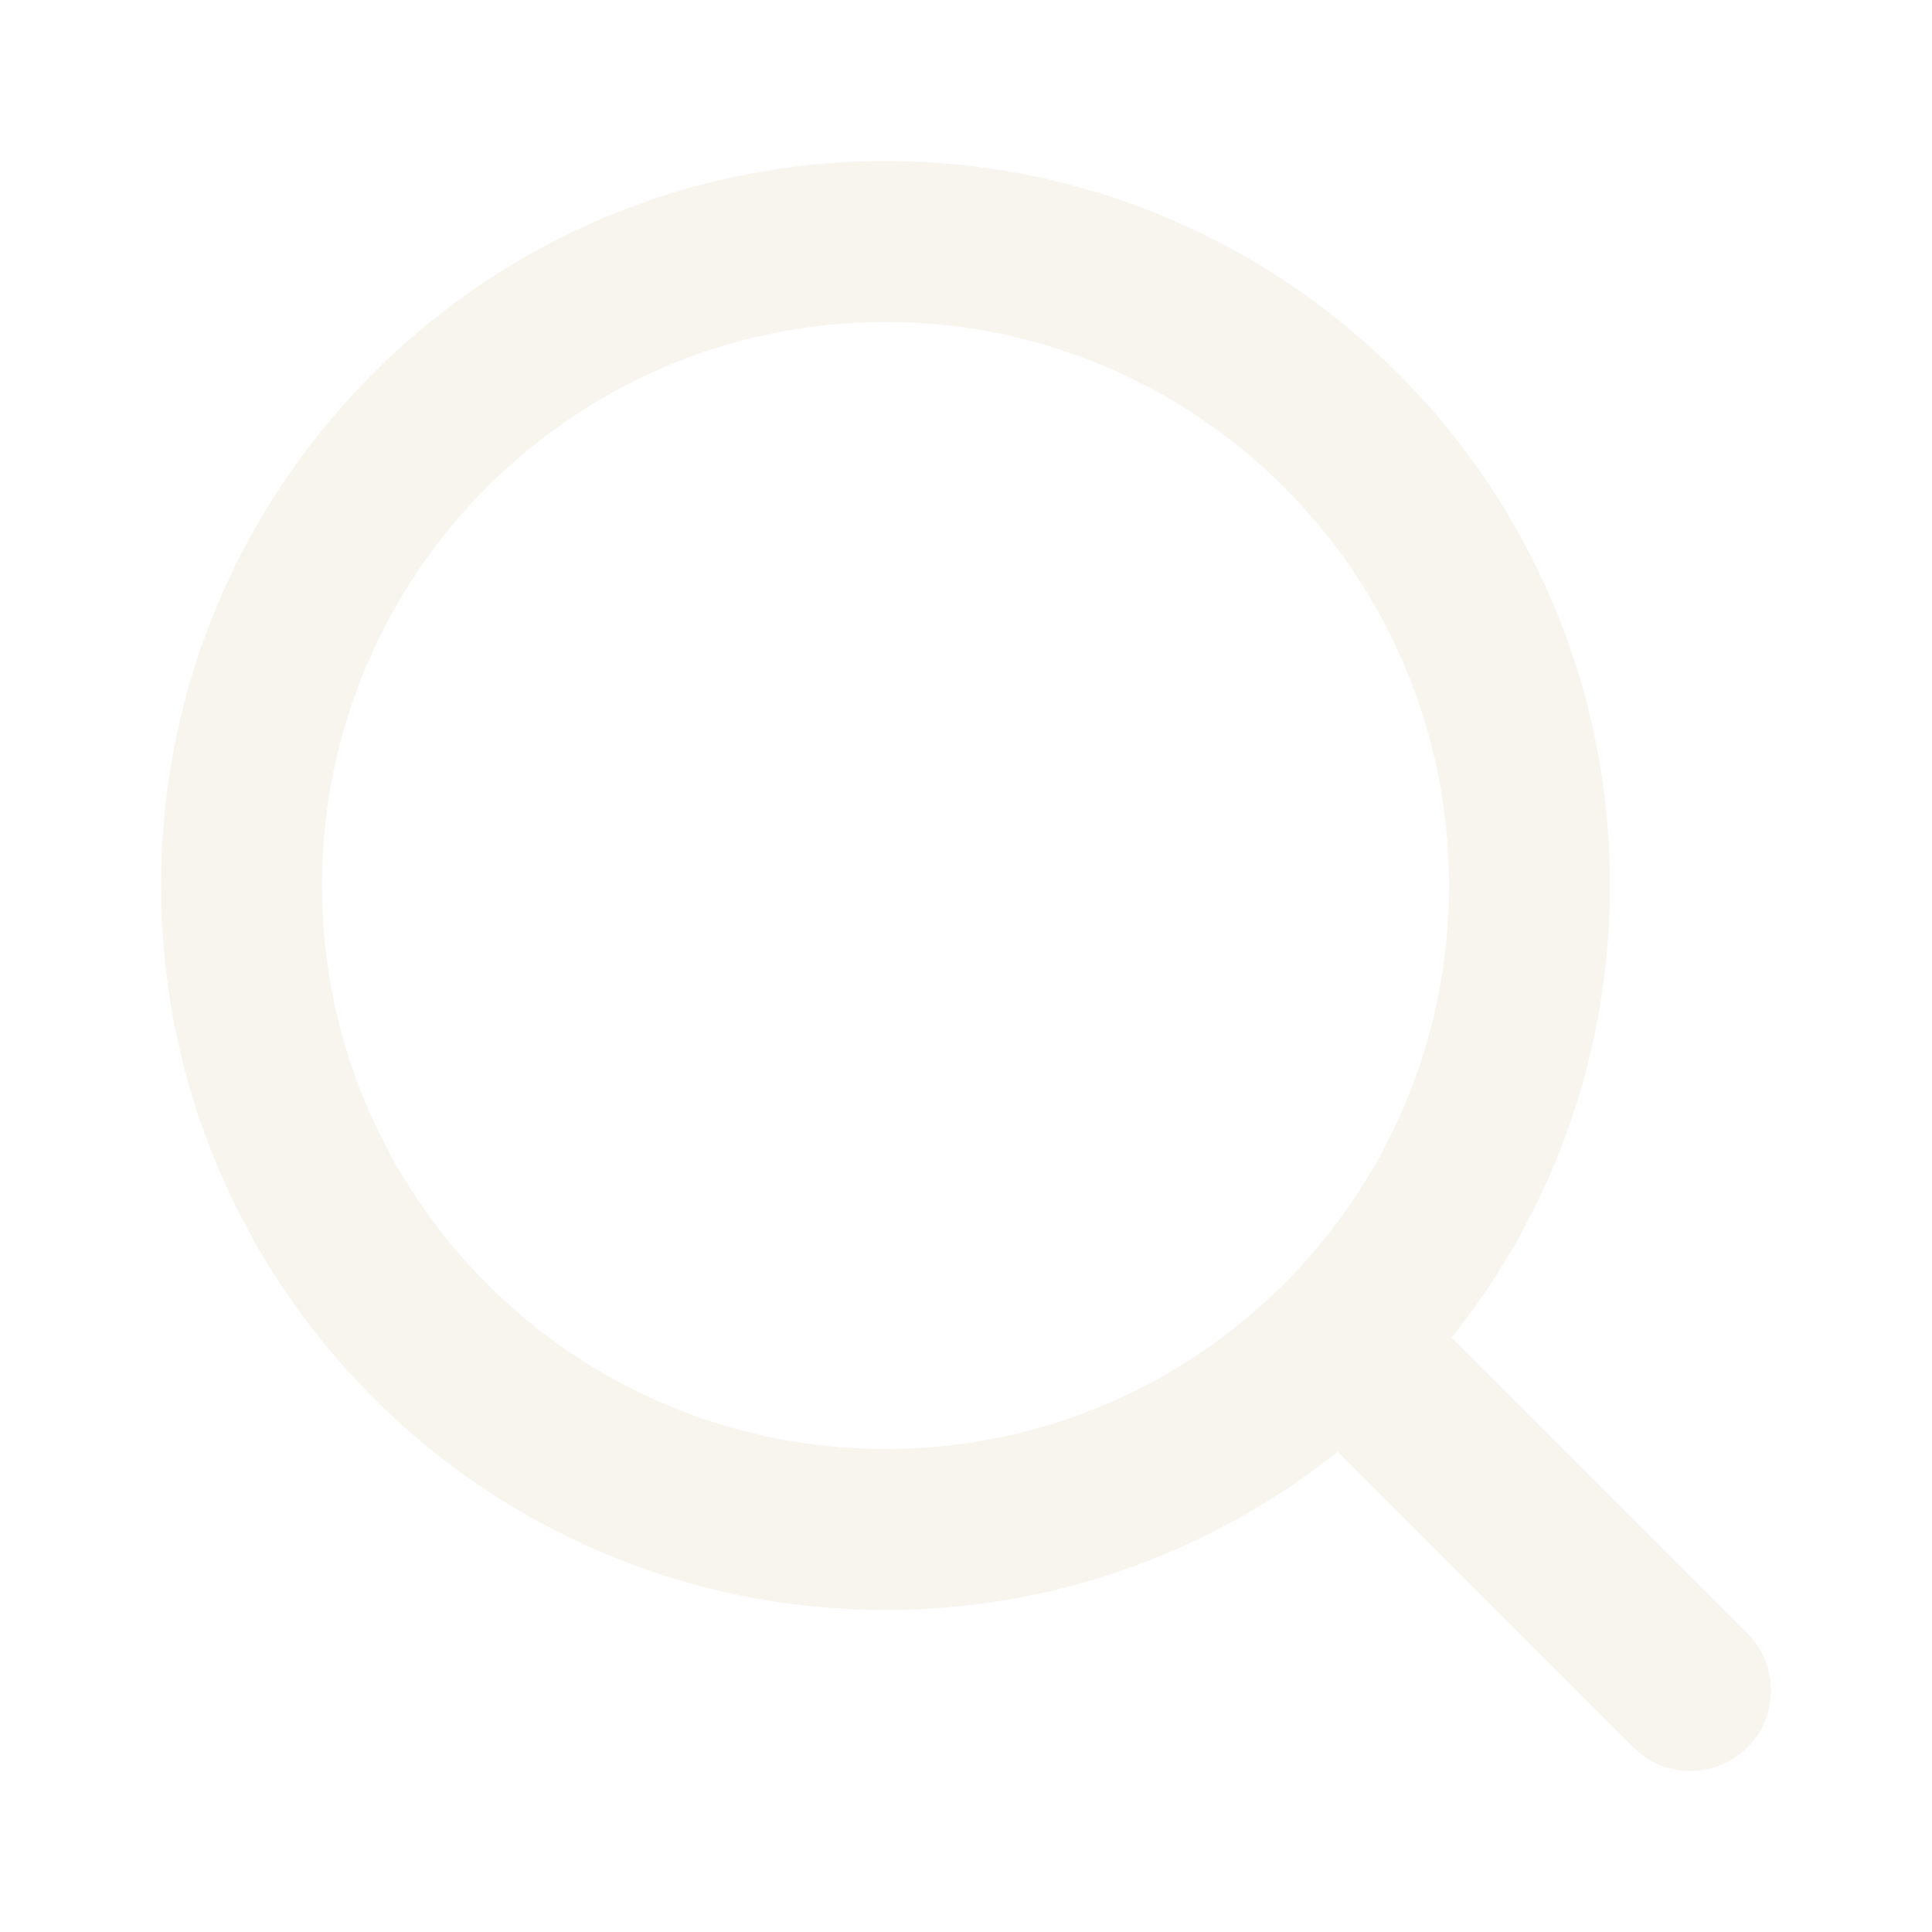
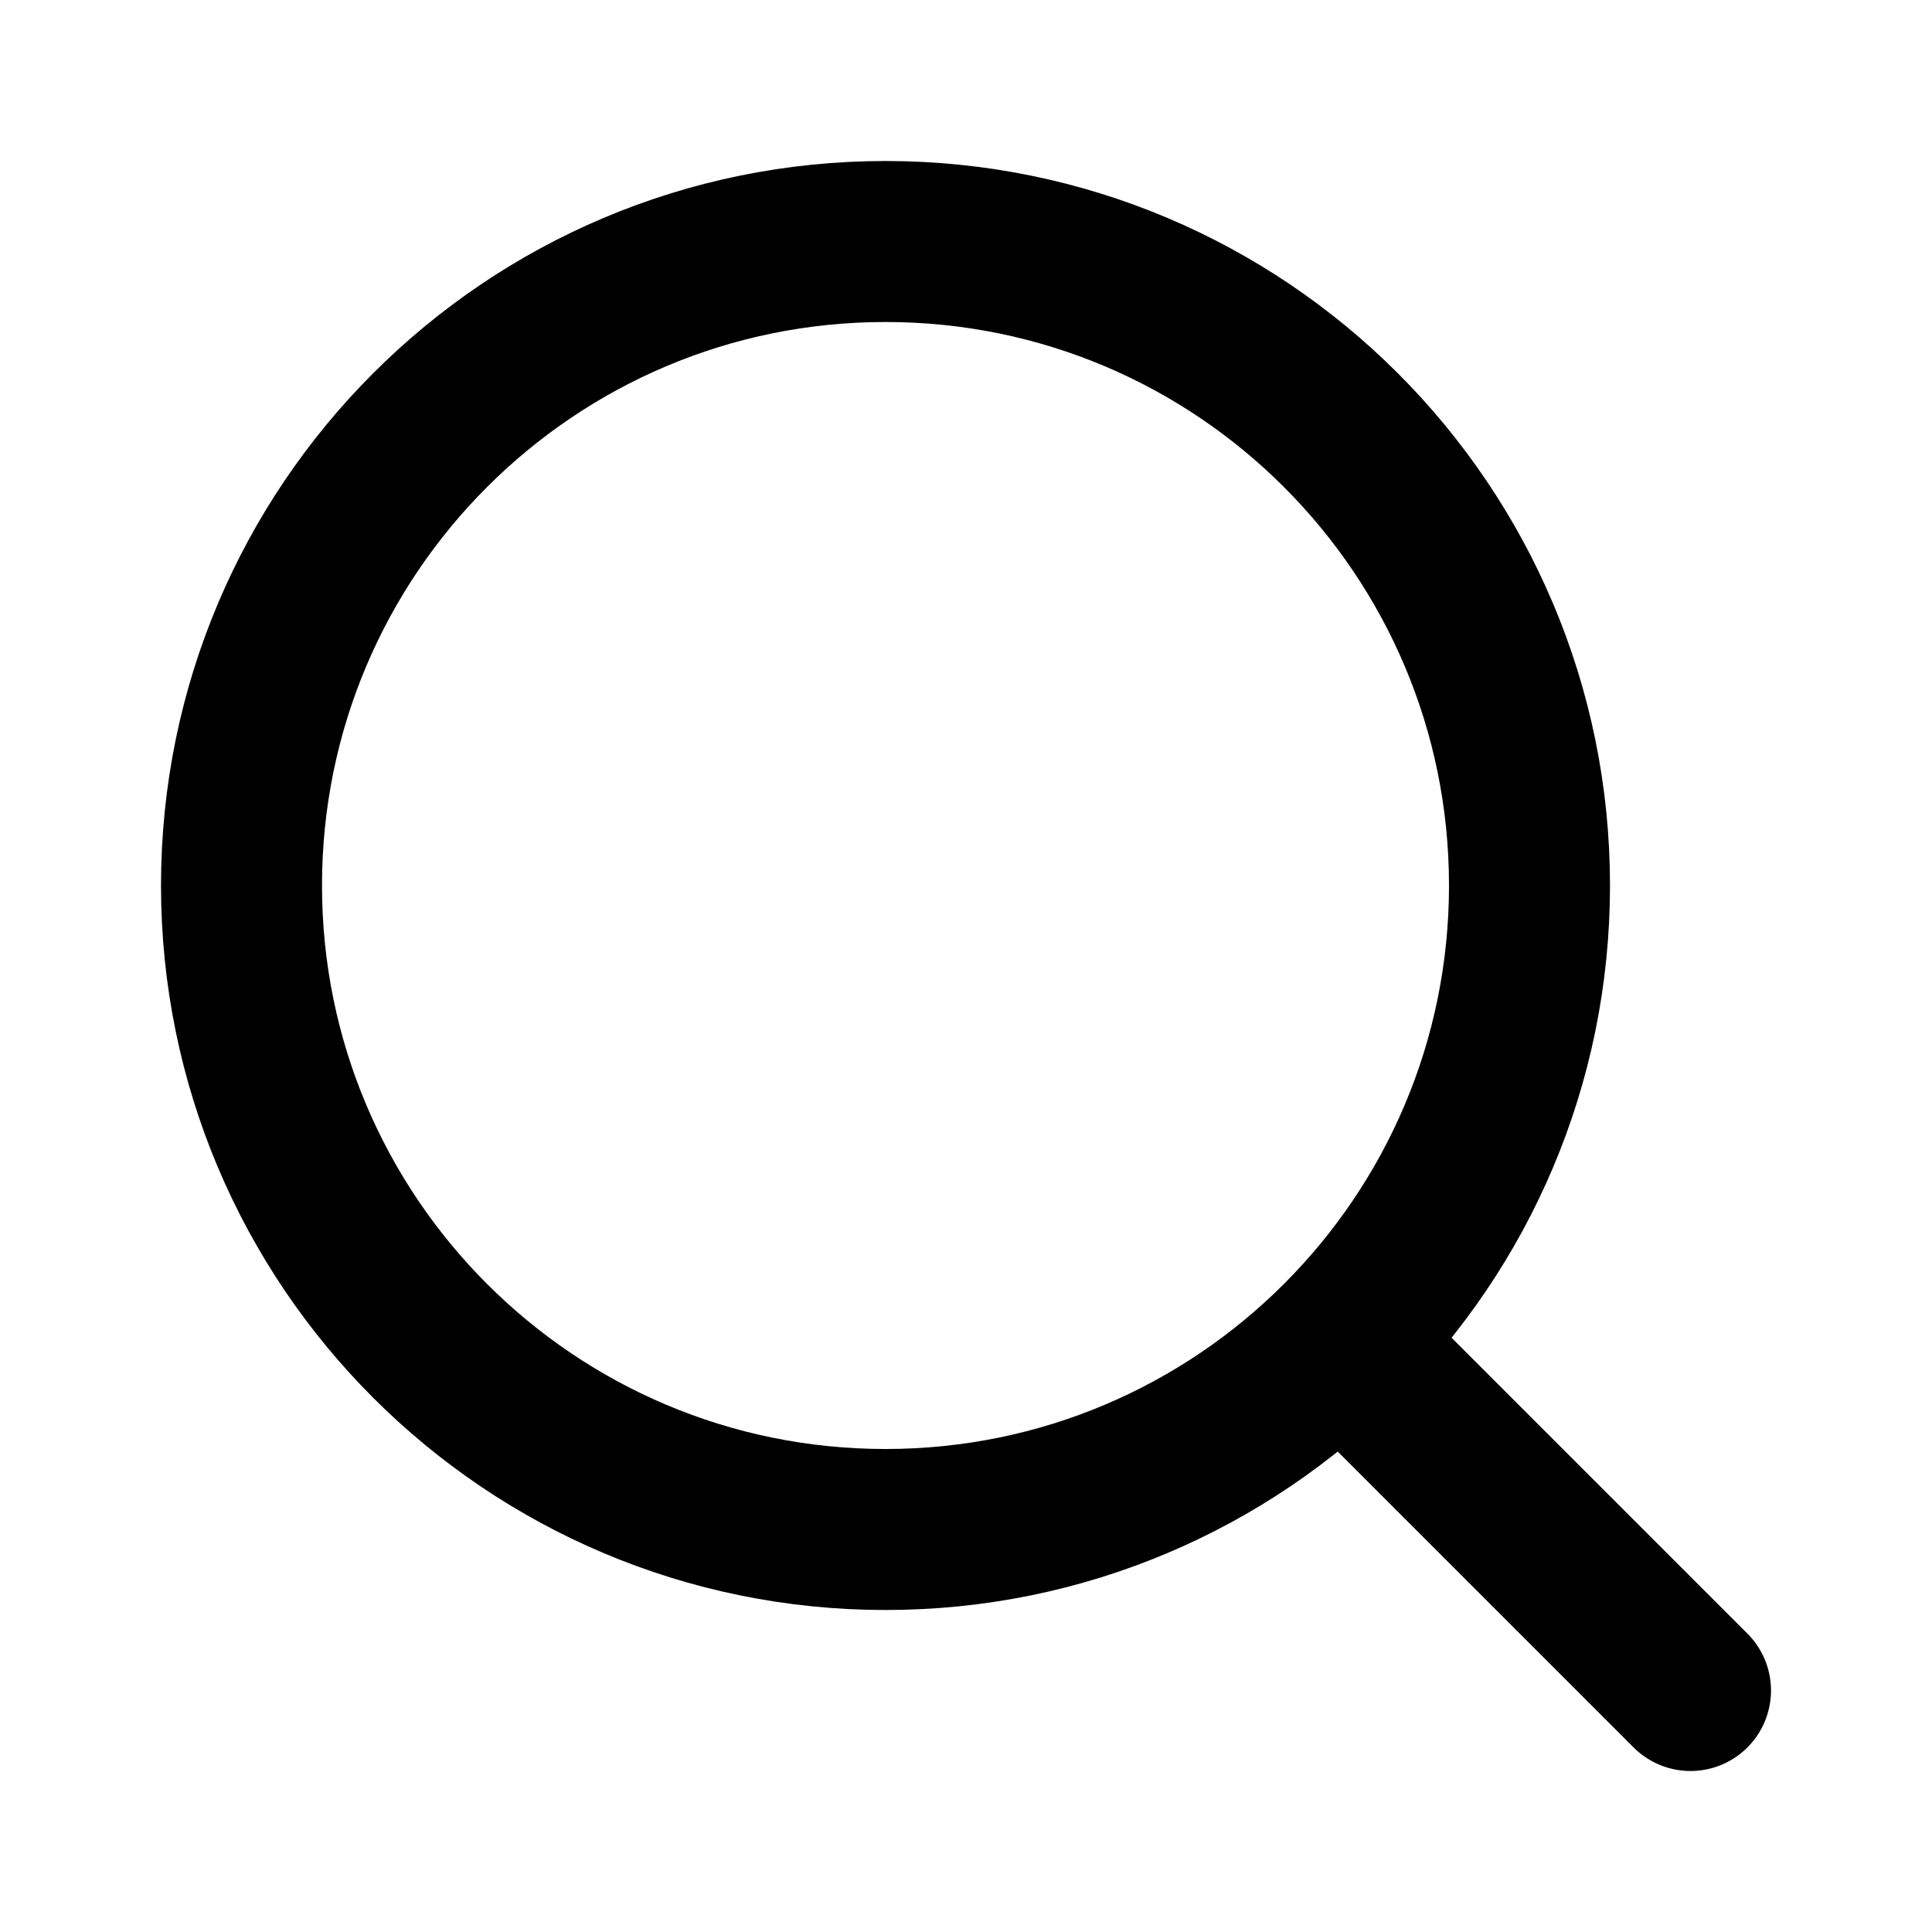
- <svg xmlns="http://www.w3.org/2000/svg" width="12" height="12" viewBox="0 0 12 12" fill="none">
-   <path d="M5.5 9.5C7.709 9.5 9.5 7.709 9.5 5.5C9.5 3.291 7.709 1.5 5.5 1.5C3.291 1.5 1.5 3.291 1.5 5.5C1.5 7.709 3.291 9.5 5.5 9.5Z" stroke="#F8F5EE" stroke-linecap="round" stroke-linejoin="round" />
-   <path d="M10.5 10.5L8.35 8.35" stroke="#F8F5EE" stroke-linecap="round" stroke-linejoin="round" />
+ <svg xmlns="http://www.w3.org/2000/svg" width="12" height="12" fill="none" viewBox="0 0 12 12">
+   <path stroke="currentColor" stroke-linecap="round" stroke-linejoin="round" d="M5.5 9.5a4 4 0 1 0 0-8 4 4 0 0 0 0 8Zm5 1L8.35 8.35" />
</svg>
